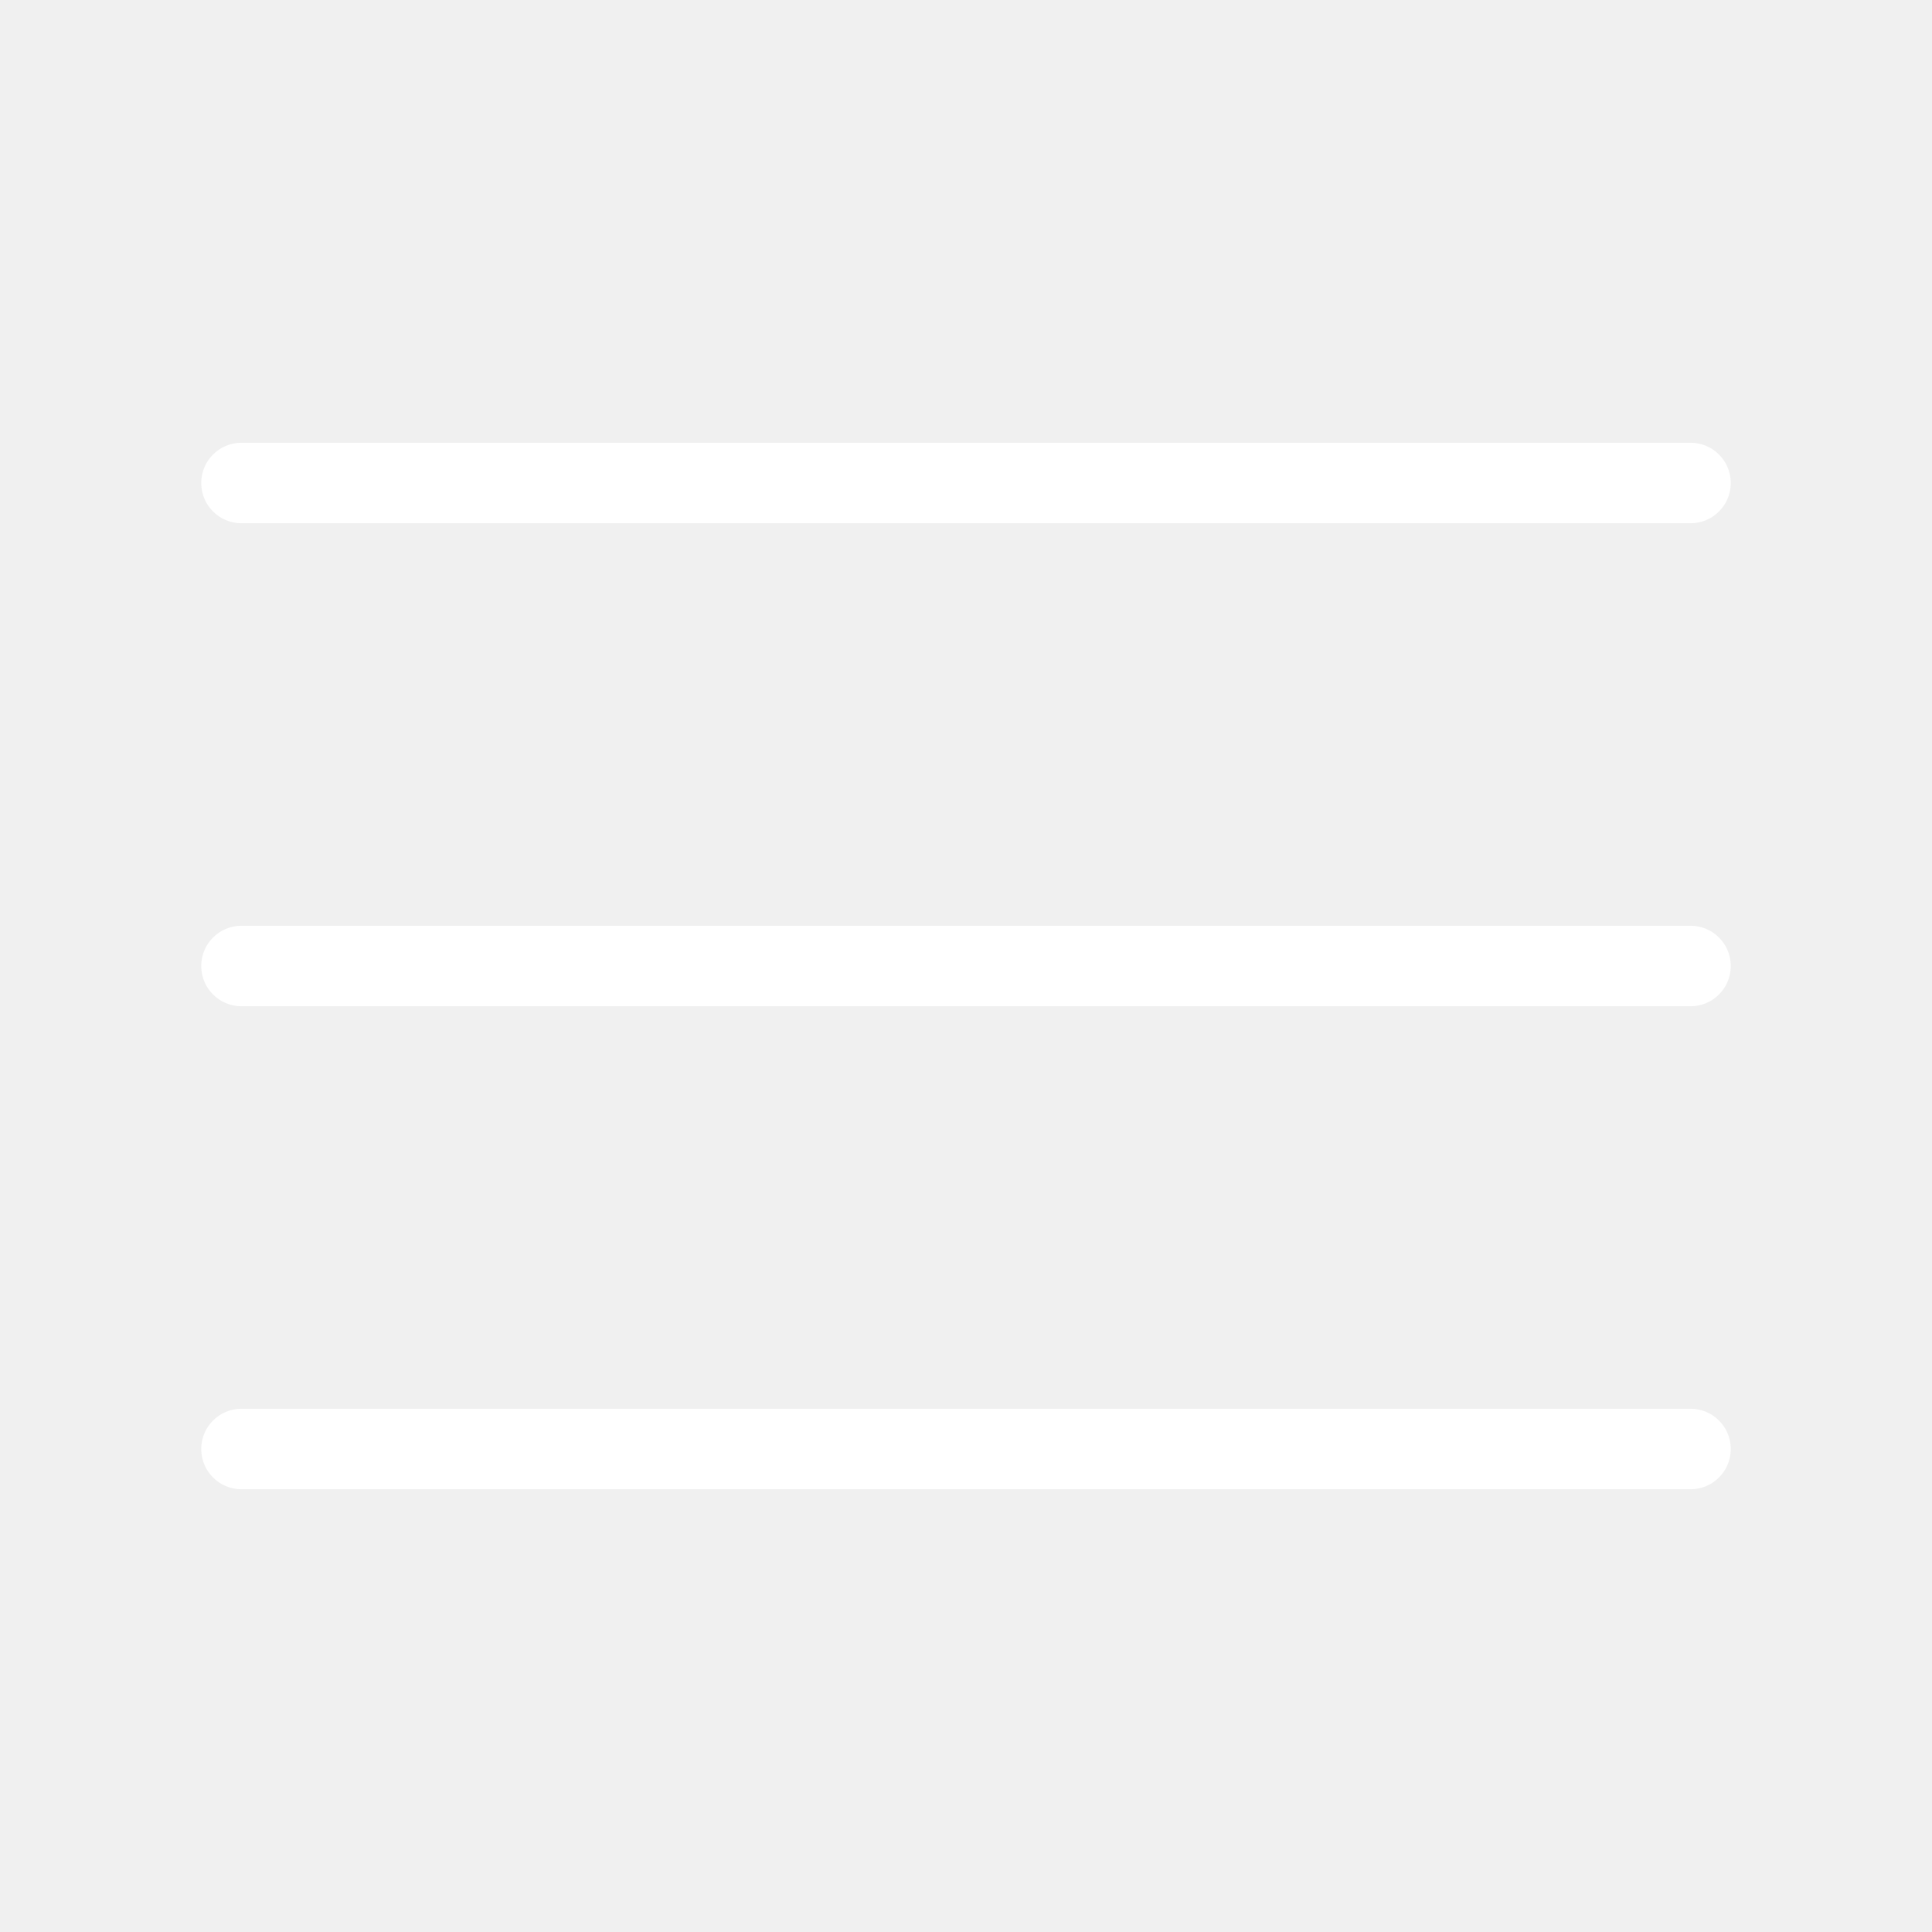
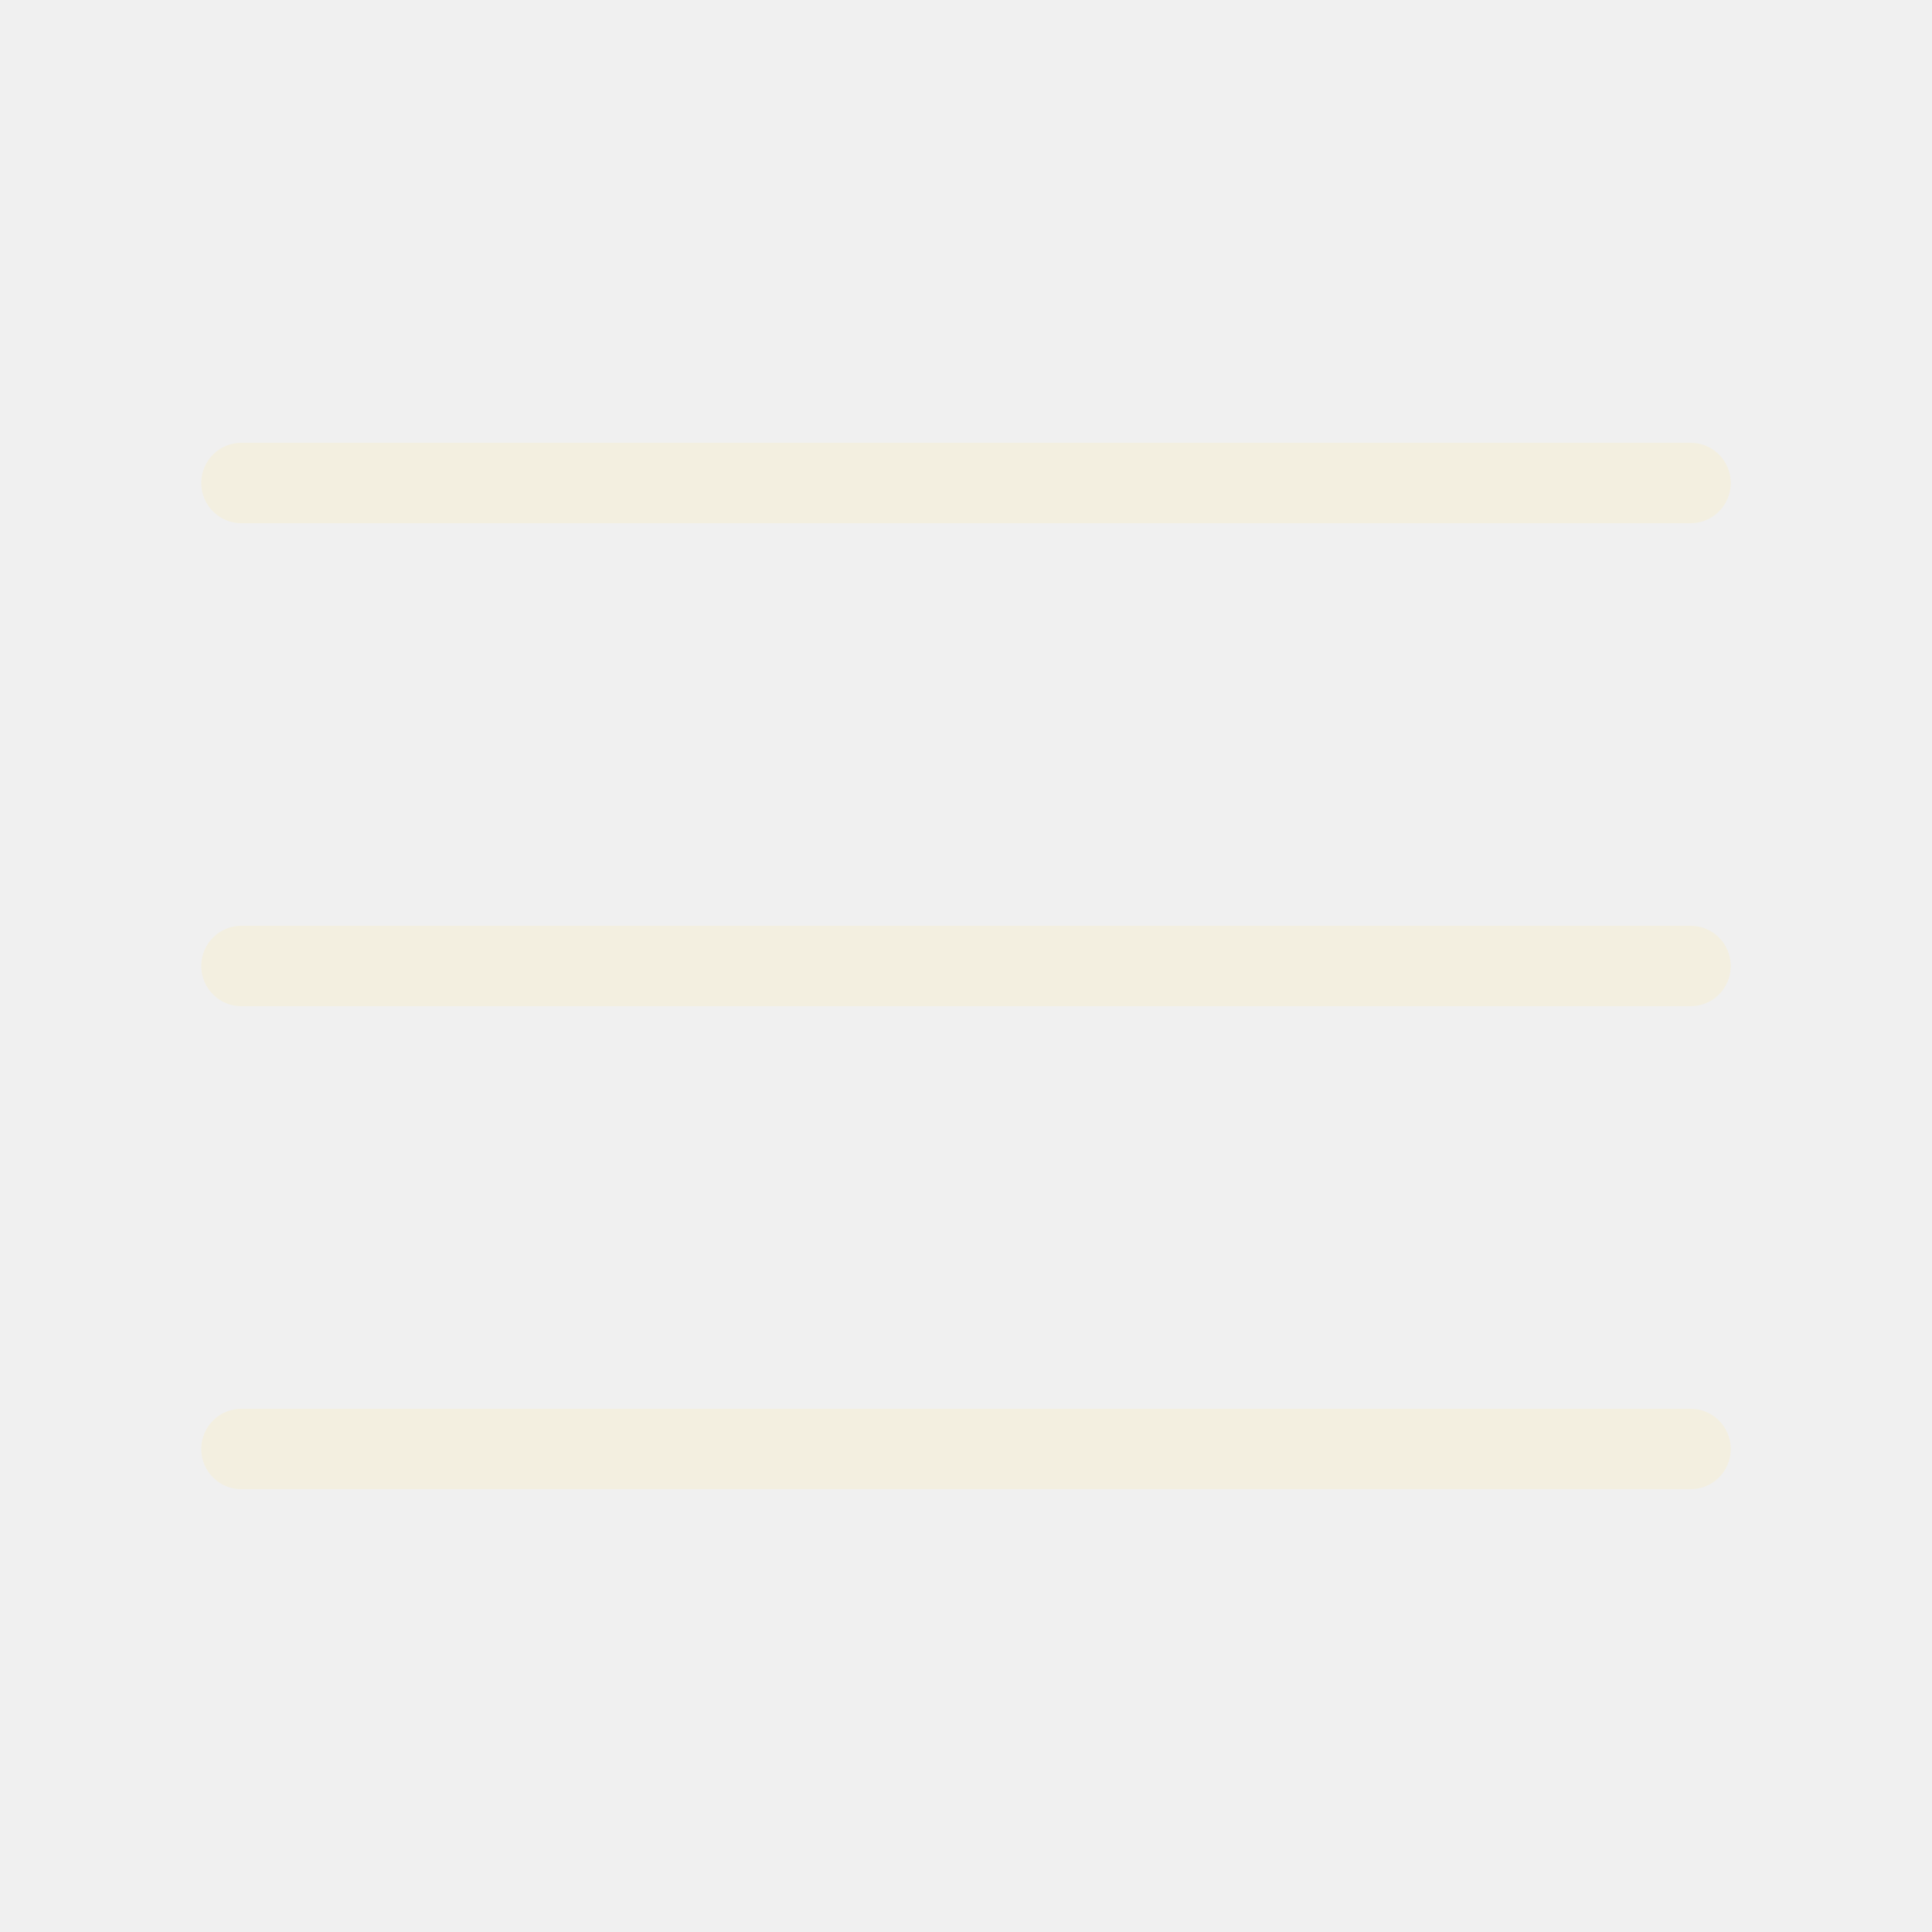
- <svg xmlns="http://www.w3.org/2000/svg" width="20" height="20" viewBox="0 0 24 24" fill="none" stroke="white" stroke-width="1" stroke-linecap="round" stroke-linejoin="round" class="feather feather-menu">
+ <svg xmlns="http://www.w3.org/2000/svg" width="16" height="16" viewBox="0 0 24 24" fill="none" stroke="#f3efe0" stroke-width="1" stroke-linecap="round" stroke-linejoin="round" class="feather feather-menu">
  <line x1="3" y1="12" x2="21" y2="12" />
  <line x1="3" y1="6" x2="21" y2="6" />
  <line x1="3" y1="18" x2="21" y2="18" />
</svg>
